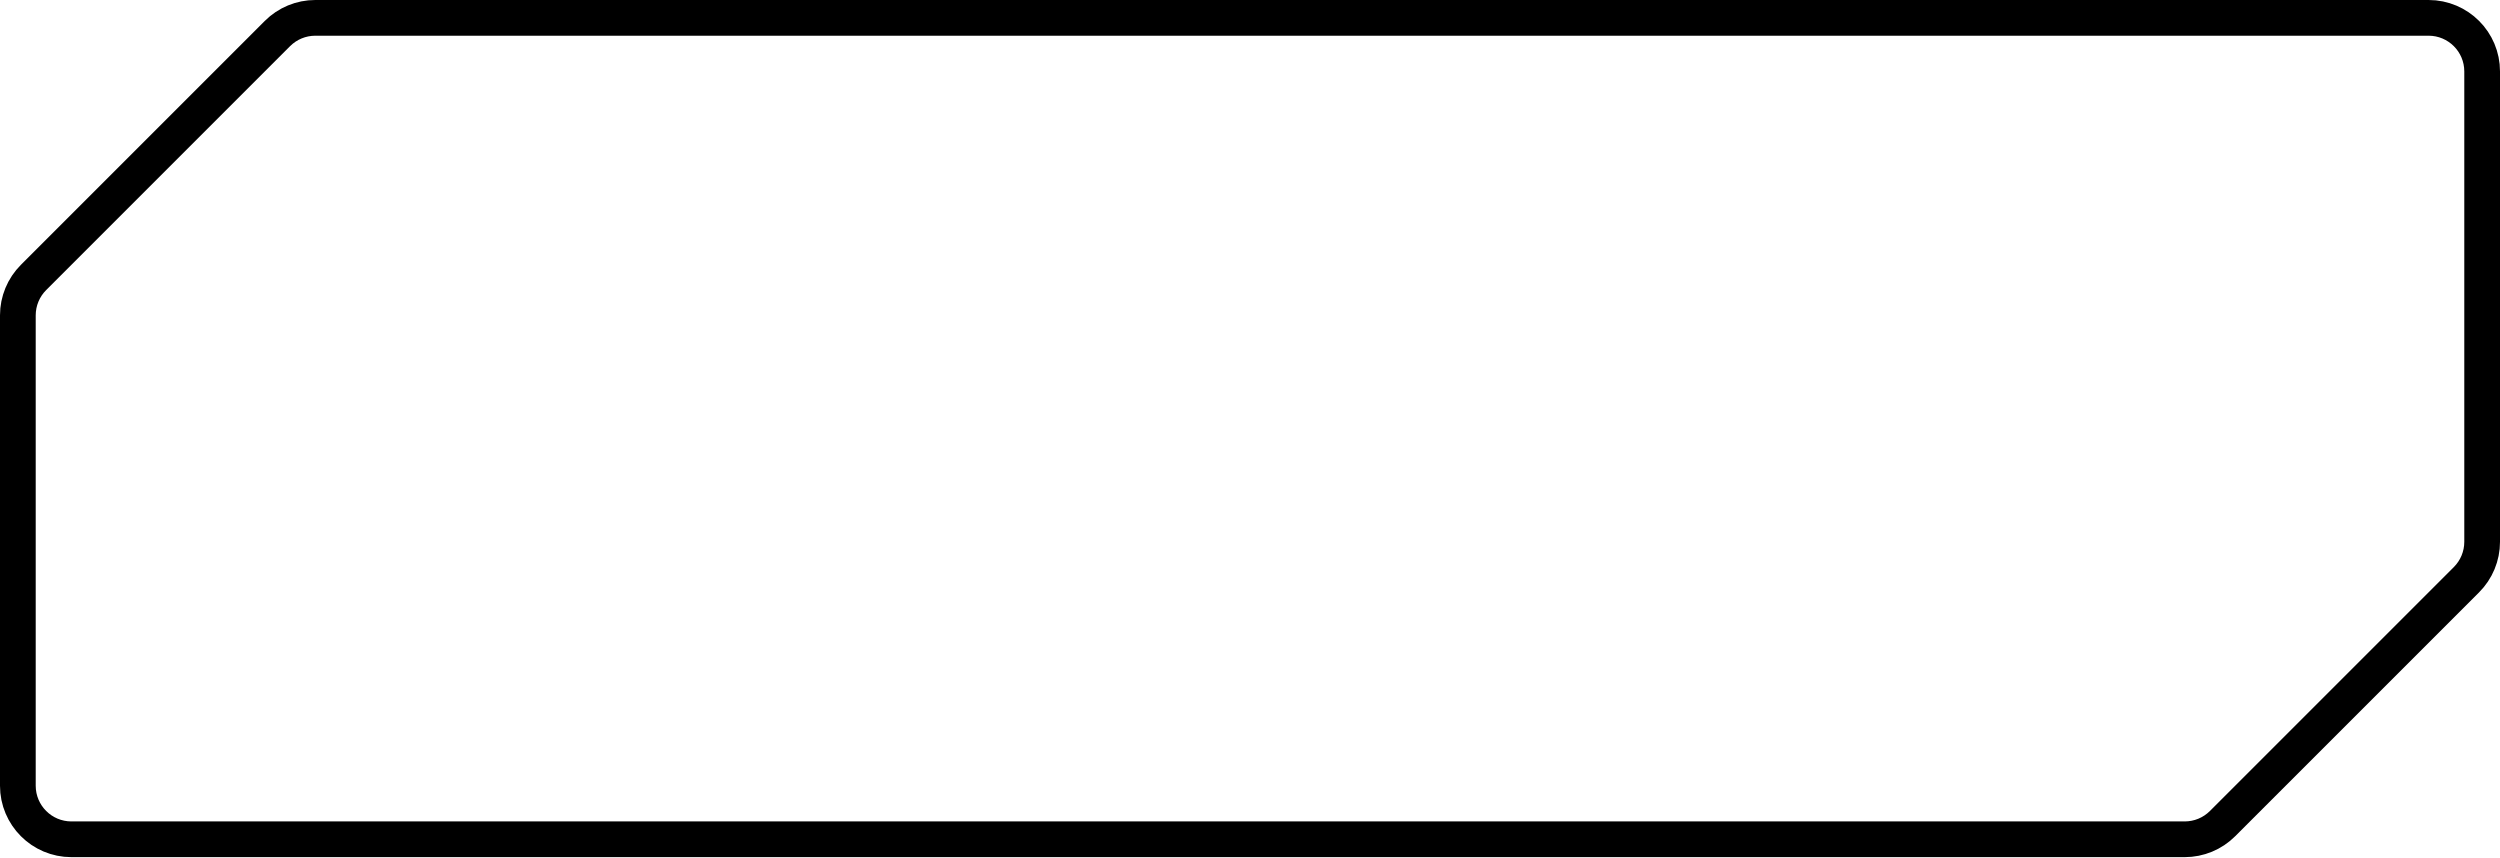
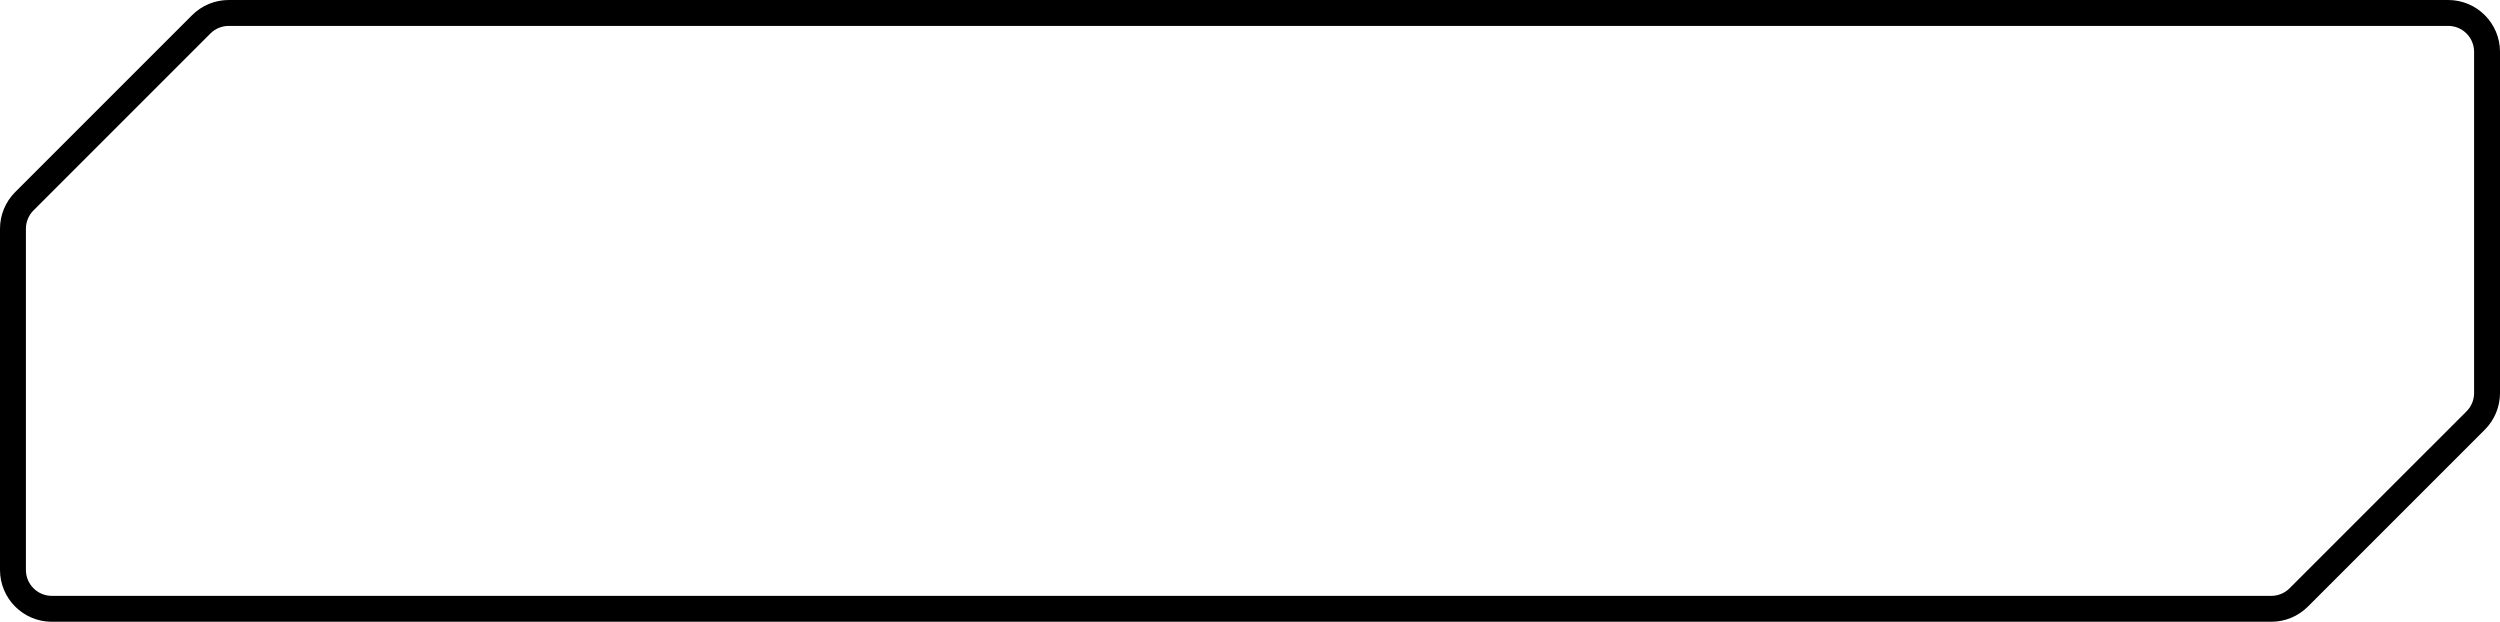
- <svg xmlns="http://www.w3.org/2000/svg" viewBox="0 0 140 48" fill="none">
-   <path d="M15.536 1.879C16.098 1.316 16.861 1 17.657 1H136C137.657 1 139 2.343 139 4V30.343C139 31.139 138.684 31.902 138.121 32.465L124.464 46.121C123.902 46.684 123.139 47 122.343 47H4C2.343 47 1 45.657 1 44V17.657C1 16.861 1.316 16.098 1.879 15.536L15.536 1.879Z" stroke="currentColor" stroke-width="2" />
+ <svg xmlns="http://www.w3.org/2000/svg" viewBox="0 0 193 48" fill="none">
+   <path d="M17.657 1H189C190.657 1 192 2.343 192 4V30.343C192 31.139 191.684 31.902 191.121 32.465L177.464 46.121C176.902 46.684 176.139 47 175.343 47H4C2.343 47 1 45.657 1 44V17.657C1 16.861 1.316 16.098 1.879 15.536L15.536 1.879C16.098 1.316 16.861 1 17.657 1Z" stroke="currentColor" stroke-width="2" />
</svg>
